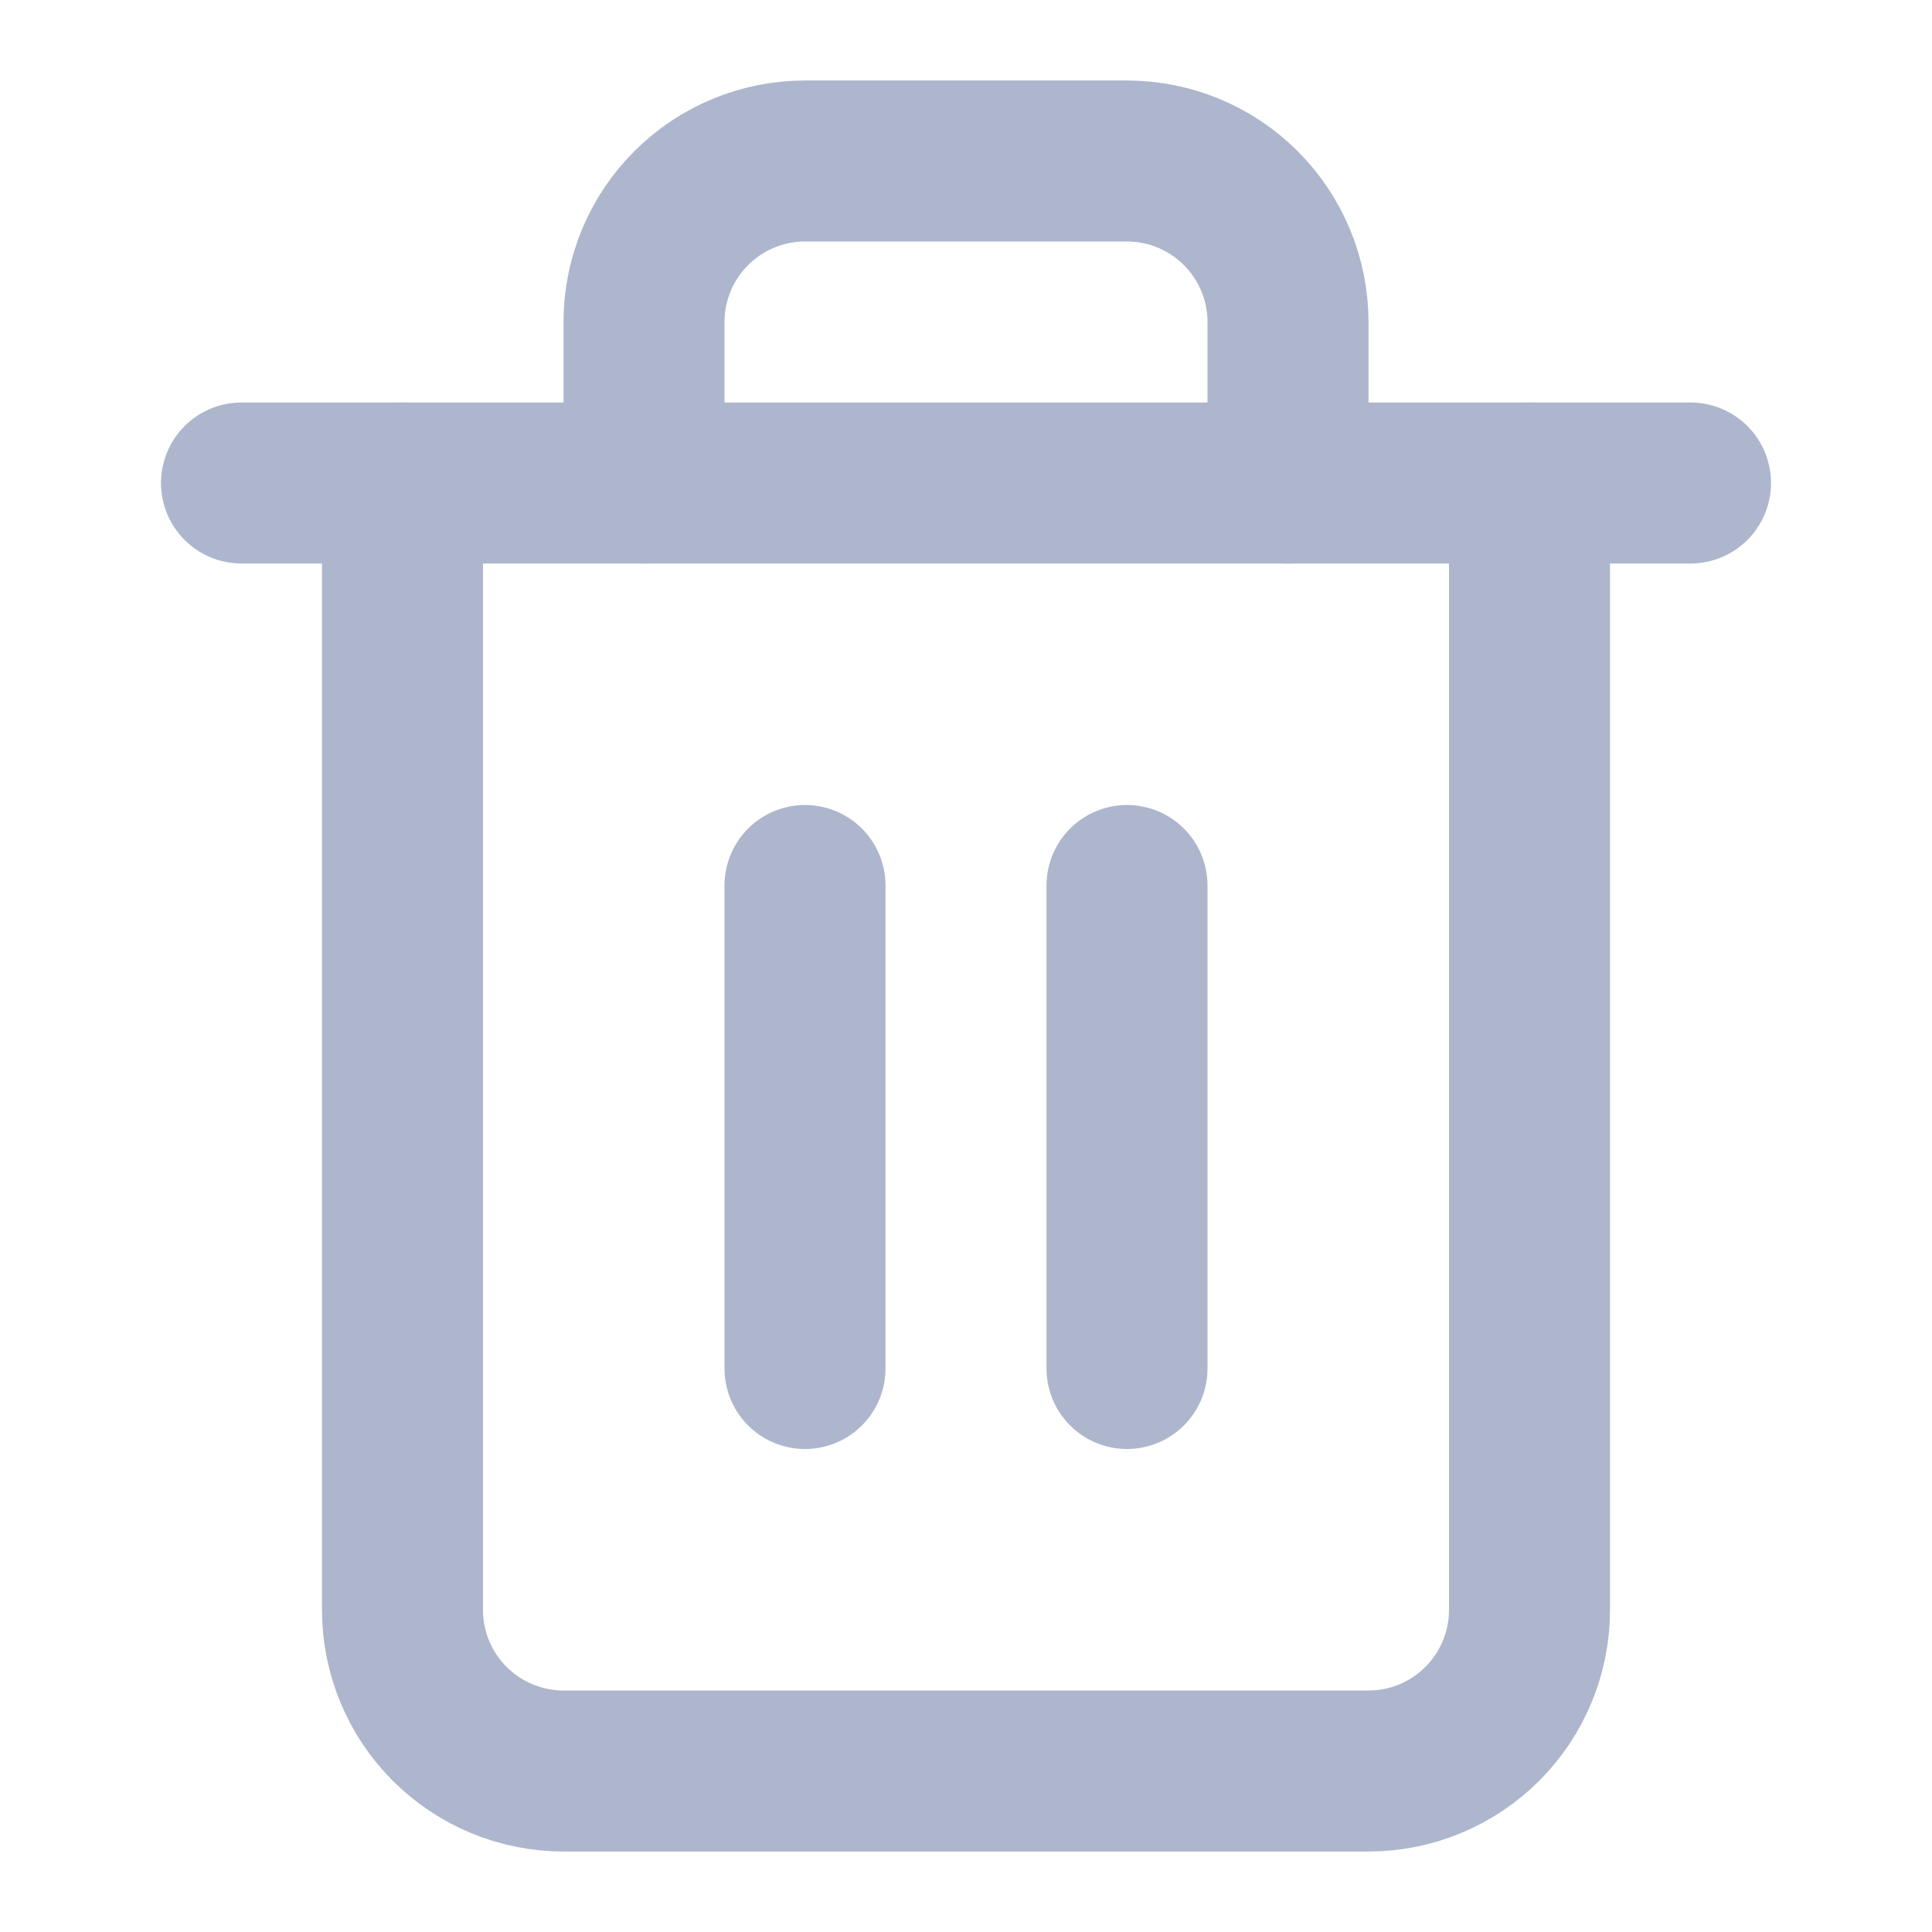
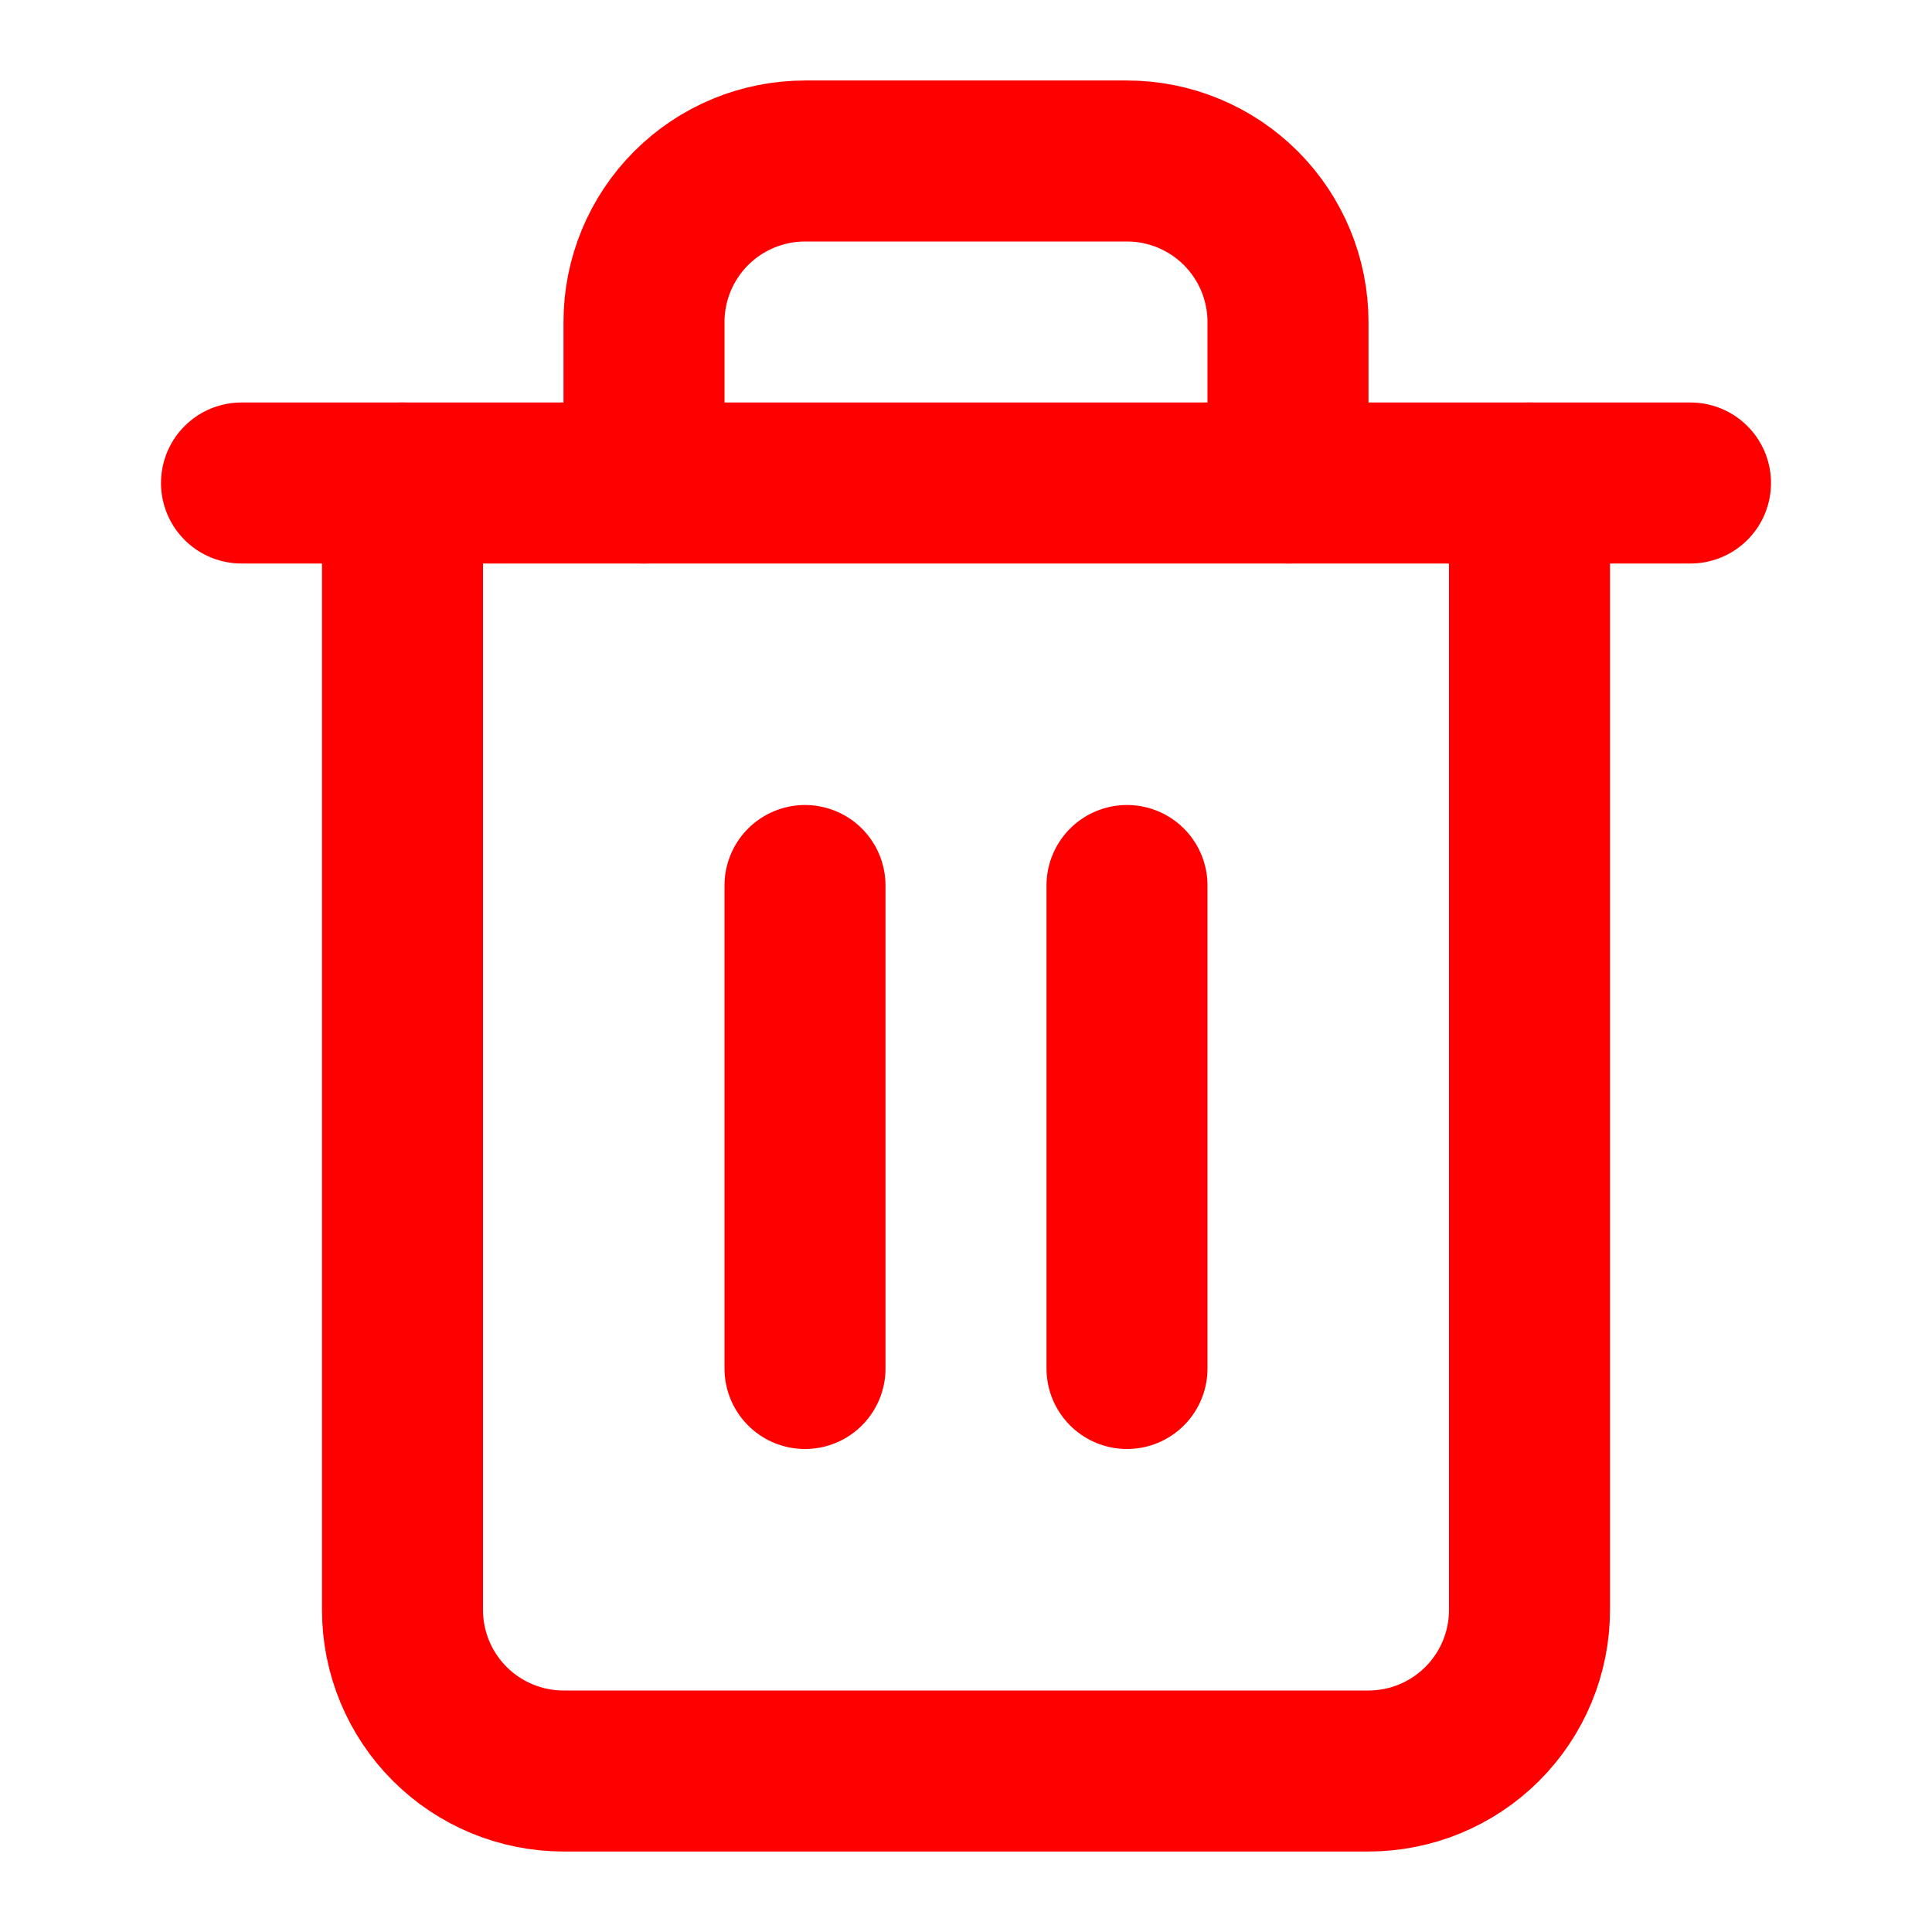
<svg xmlns="http://www.w3.org/2000/svg" width="24" height="24" viewBox="0 0 24 24" fill="none">
-   <path d="M3 6H5H21" stroke="#ADB6CD" stroke-width="2" stroke-linecap="round" stroke-linejoin="round" />
-   <path d="M19 6V20C19 20.53 18.789 21.039 18.414 21.414C18.039 21.789 17.53 22 17 22H7C6.47 22 5.961 21.789 5.586 21.414C5.211 21.039 5 20.53 5 20V6M8 6V4C8 3.47 8.211 2.961 8.586 2.586C8.961 2.211 9.47 2 10 2H14C14.53 2 15.039 2.211 15.414 2.586C15.789 2.961 16 3.47 16 4V6" stroke="#ADB6CD" stroke-width="2" stroke-linecap="round" stroke-linejoin="round" />
-   <path d="M10 11V17" stroke="#ADB6CD" stroke-width="2" stroke-linecap="round" stroke-linejoin="round" />
-   <path d="M14 11V17" stroke="#ADB6CD" stroke-width="2" stroke-linecap="round" stroke-linejoin="round" />
+   <path d="M3 6H5H21" stroke="#FF0000" stroke-width="2" stroke-linecap="round" stroke-linejoin="round" />
+   <path d="M19 6V20C19 20.53 18.789 21.039 18.414 21.414C18.039 21.789 17.53 22 17 22H7C6.47 22 5.961 21.789 5.586 21.414C5.211 21.039 5 20.53 5 20V6M8 6V4C8 3.47 8.211 2.961 8.586 2.586C8.961 2.211 9.47 2 10 2H14C14.53 2 15.039 2.211 15.414 2.586C15.789 2.961 16 3.47 16 4V6" stroke="#FF0000" stroke-width="2" stroke-linecap="round" stroke-linejoin="round" />
+   <path d="M10 11V17" stroke="#FF0000" stroke-width="2" stroke-linecap="round" stroke-linejoin="round" />
+   <path d="M14 11V17" stroke="#FF0000" stroke-width="2" stroke-linecap="round" stroke-linejoin="round" />
</svg>
